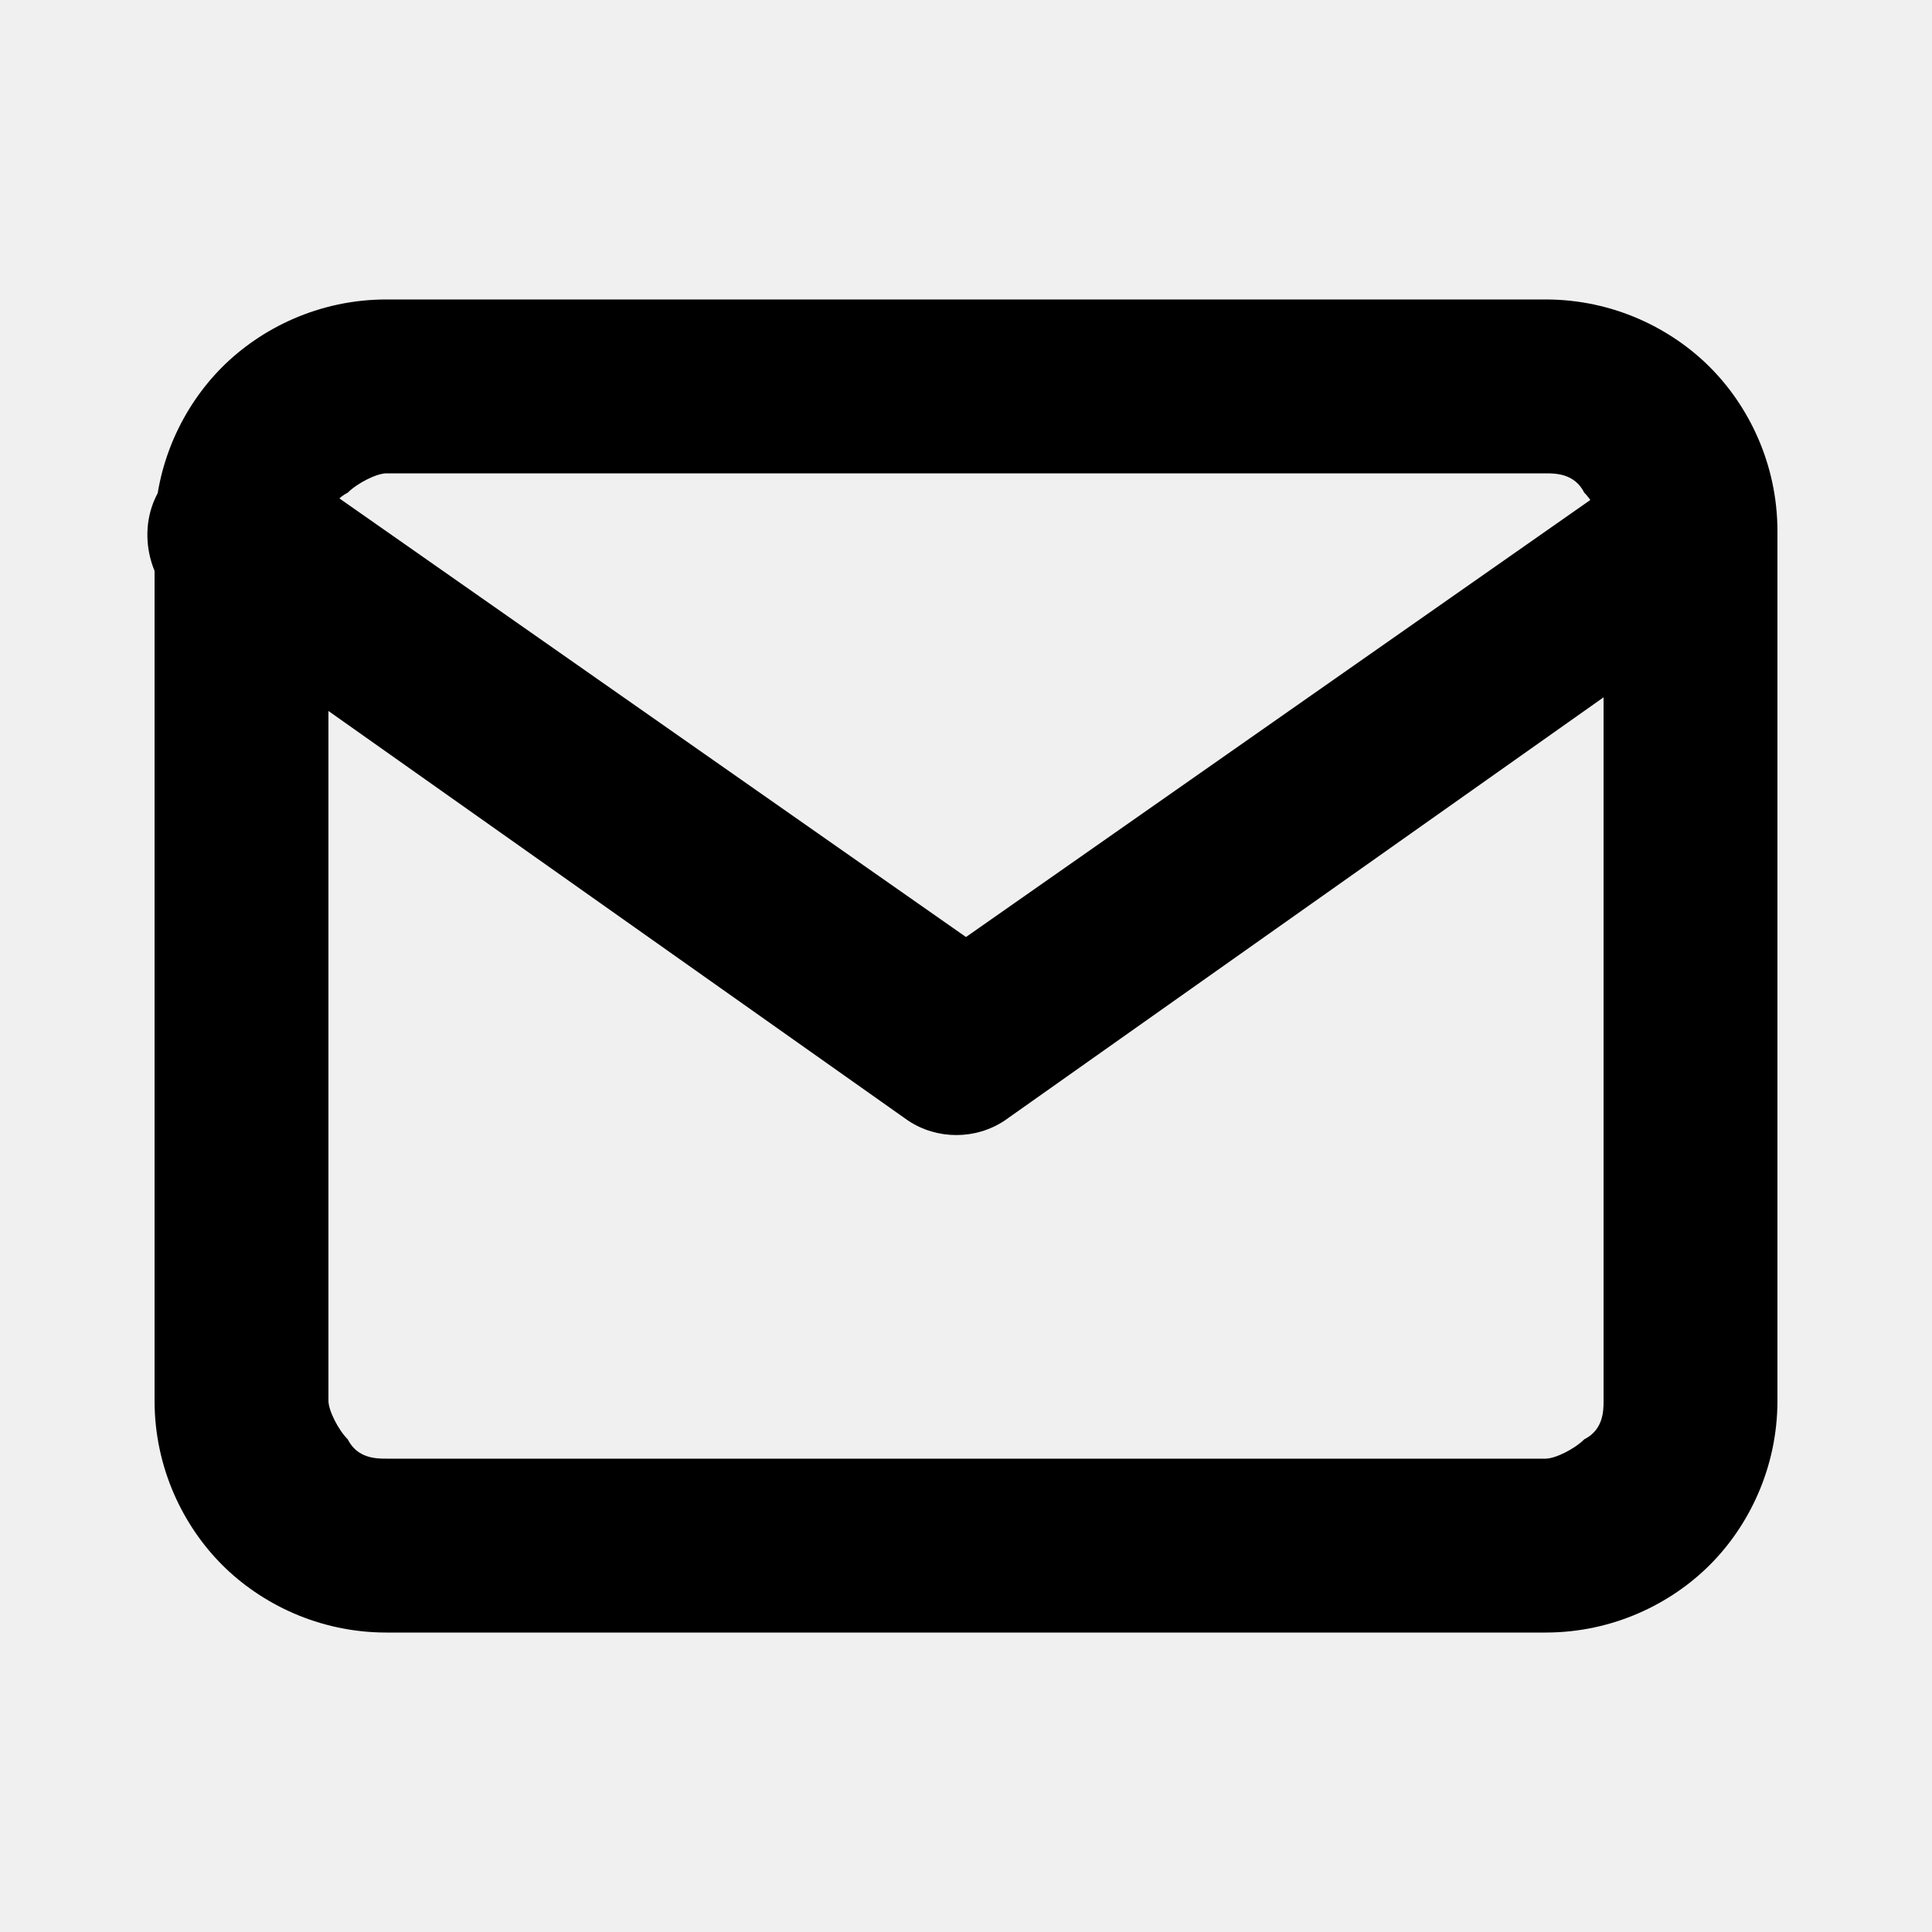
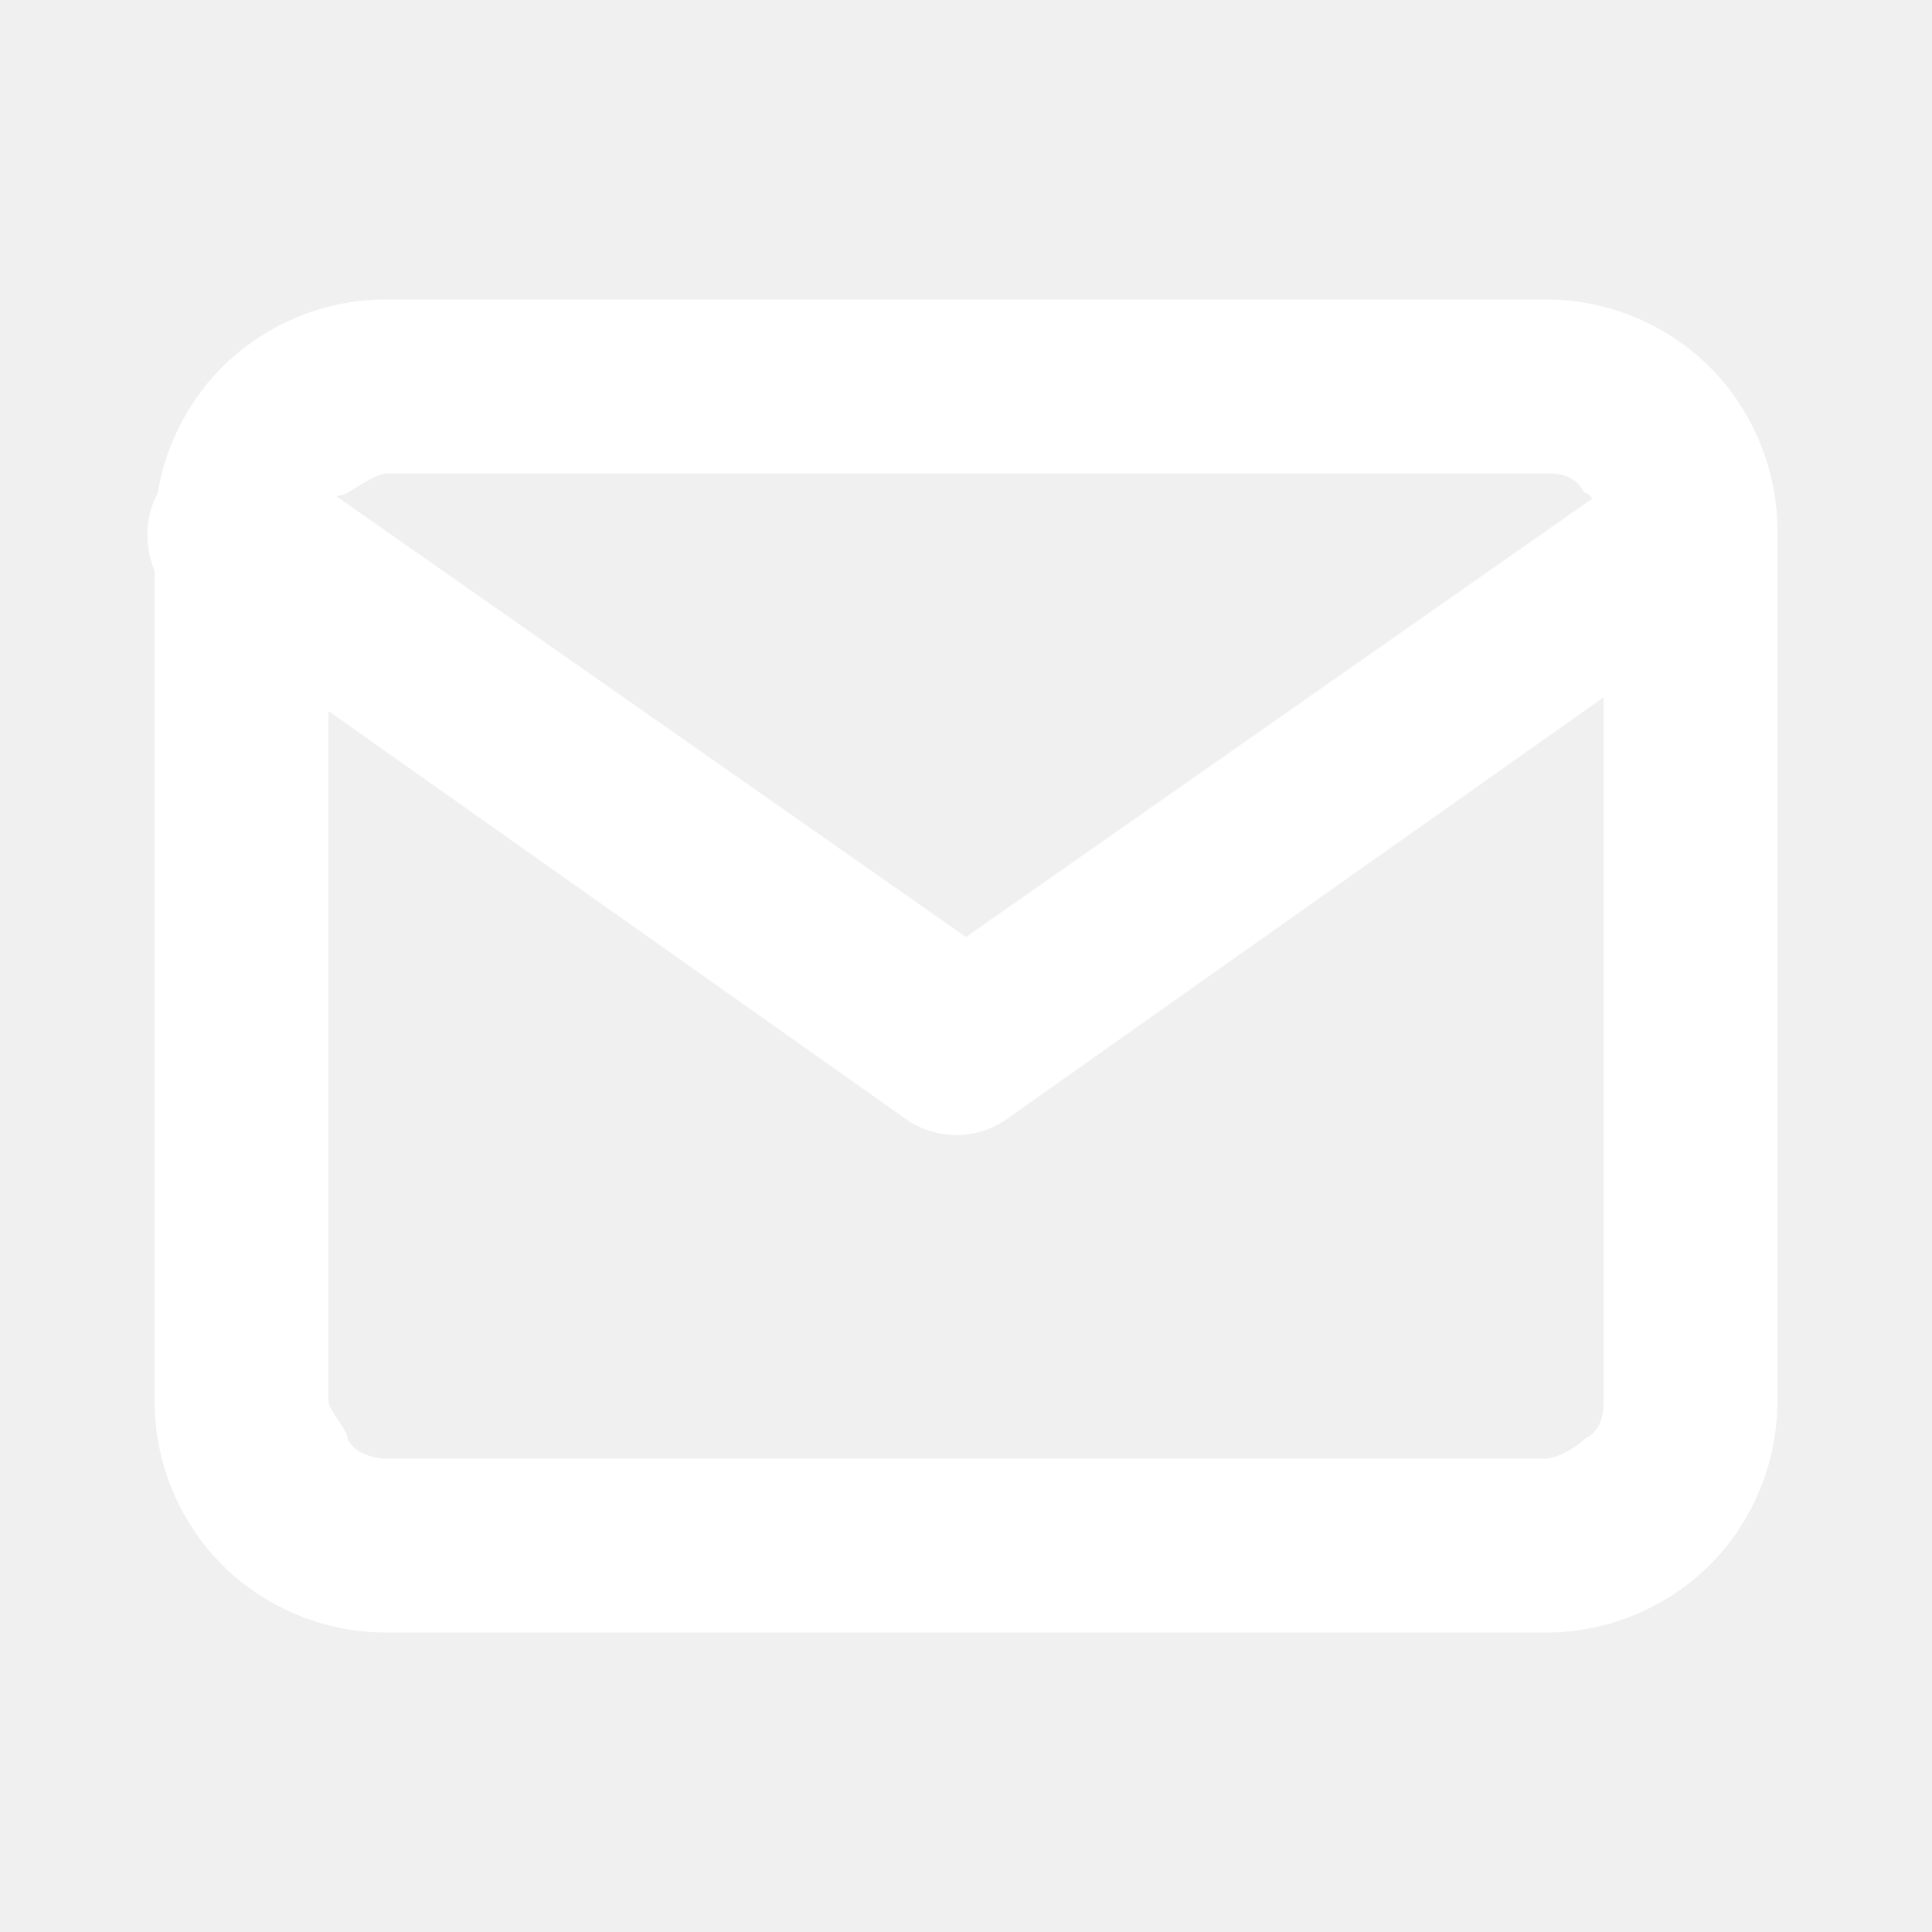
<svg xmlns="http://www.w3.org/2000/svg" id="_レイヤー_1" version="1.1" viewBox="0 0 20 20">
-   <path d="M18.4,5.5c0-.7-.3-1.3-.7-1.7-.4-.4-1-.7-1.7-.7H4c-.7,0-1.3.3-1.7.7-.4.4-.7,1-.7,1.7,0,.5.4.9.9.9s.9-.4.9-.9c0-.1,0-.3.2-.4.1-.1.3-.2.4-.2h12c.1,0,.3,0,.4.2.1.1.2.3.2.4,0,.5.4.9.9.9s.9-.4.9-.9ZM16.6,5.5v9c0,.1,0,.3-.2.4-.1.1-.3.2-.4.2H4c-.1,0-.3,0-.4-.2-.1-.1-.2-.3-.2-.4V5.5c0-.5-.4-.9-.9-.9s-.9.4-.9.9v9c0,.7.3,1.3.7,1.7.4.4,1,.7,1.7.7h12c.7,0,1.3-.3,1.7-.7.4-.4.7-1,.7-1.7V5.5c0-.5-.4-.9-.9-.9s-.9.4-.9.9ZM17,4.8l-7,4.9L3,4.8c-.4-.3-1-.2-1.3.2-.3.4-.2,1,.2,1.3l7.5,5.3c.3.2.7.2,1,0l7.5-5.3c.4-.3.5-.8.2-1.3-.3-.4-.8-.5-1.3-.2Z" />
+   <defs>
+     <style>
+       .st0 {
+         fill: #fff;
+       }
+     </style>
+   </defs>
+   <path class="st0" d="M18.4,5.5c0-.7-.3-1.3-.7-1.7-.4-.4-1-.7-1.7-.7H4c-.7,0-1.3.3-1.7.7-.4.4-.7,1-.7,1.7s.4.9.9.9.9-.4.9-.9,0-.3.2-.4c0,0,.3-.2.4-.2h12c.1,0,.3,0,.4.2.1,0,.2.3.2.4,0,.5.4.9.9.9s.9-.4.9-.9ZM16.6,5.5v9c0,.1,0,.3-.2.4-.1.1-.3.2-.4.2H4c0,0-.3,0-.4-.2,0-.1-.2-.3-.2-.4V5.5c0-.5-.4-.9-.9-.9s-.9.4-.9.9v9c0,.7.3,1.3.7,1.7.4.4,1,.7,1.7.7h12c.7,0,1.3-.3,1.7-.7s.7-1,.7-1.7V5.5c0-.5-.4-.9-.9-.9s-.9.4-.9.9ZM17,4.8l-7,4.9L3,4.8c-.4-.3-1-.2-1.3.2-.3.4-.2,1,.2,1.3l7.5,5.3c.3.2.7.2,1,0l7.5-5.3c.4-.3.5-.8.2-1.3-.3-.4-.8-.5-1.3-.2h.2Z" />
</svg>
